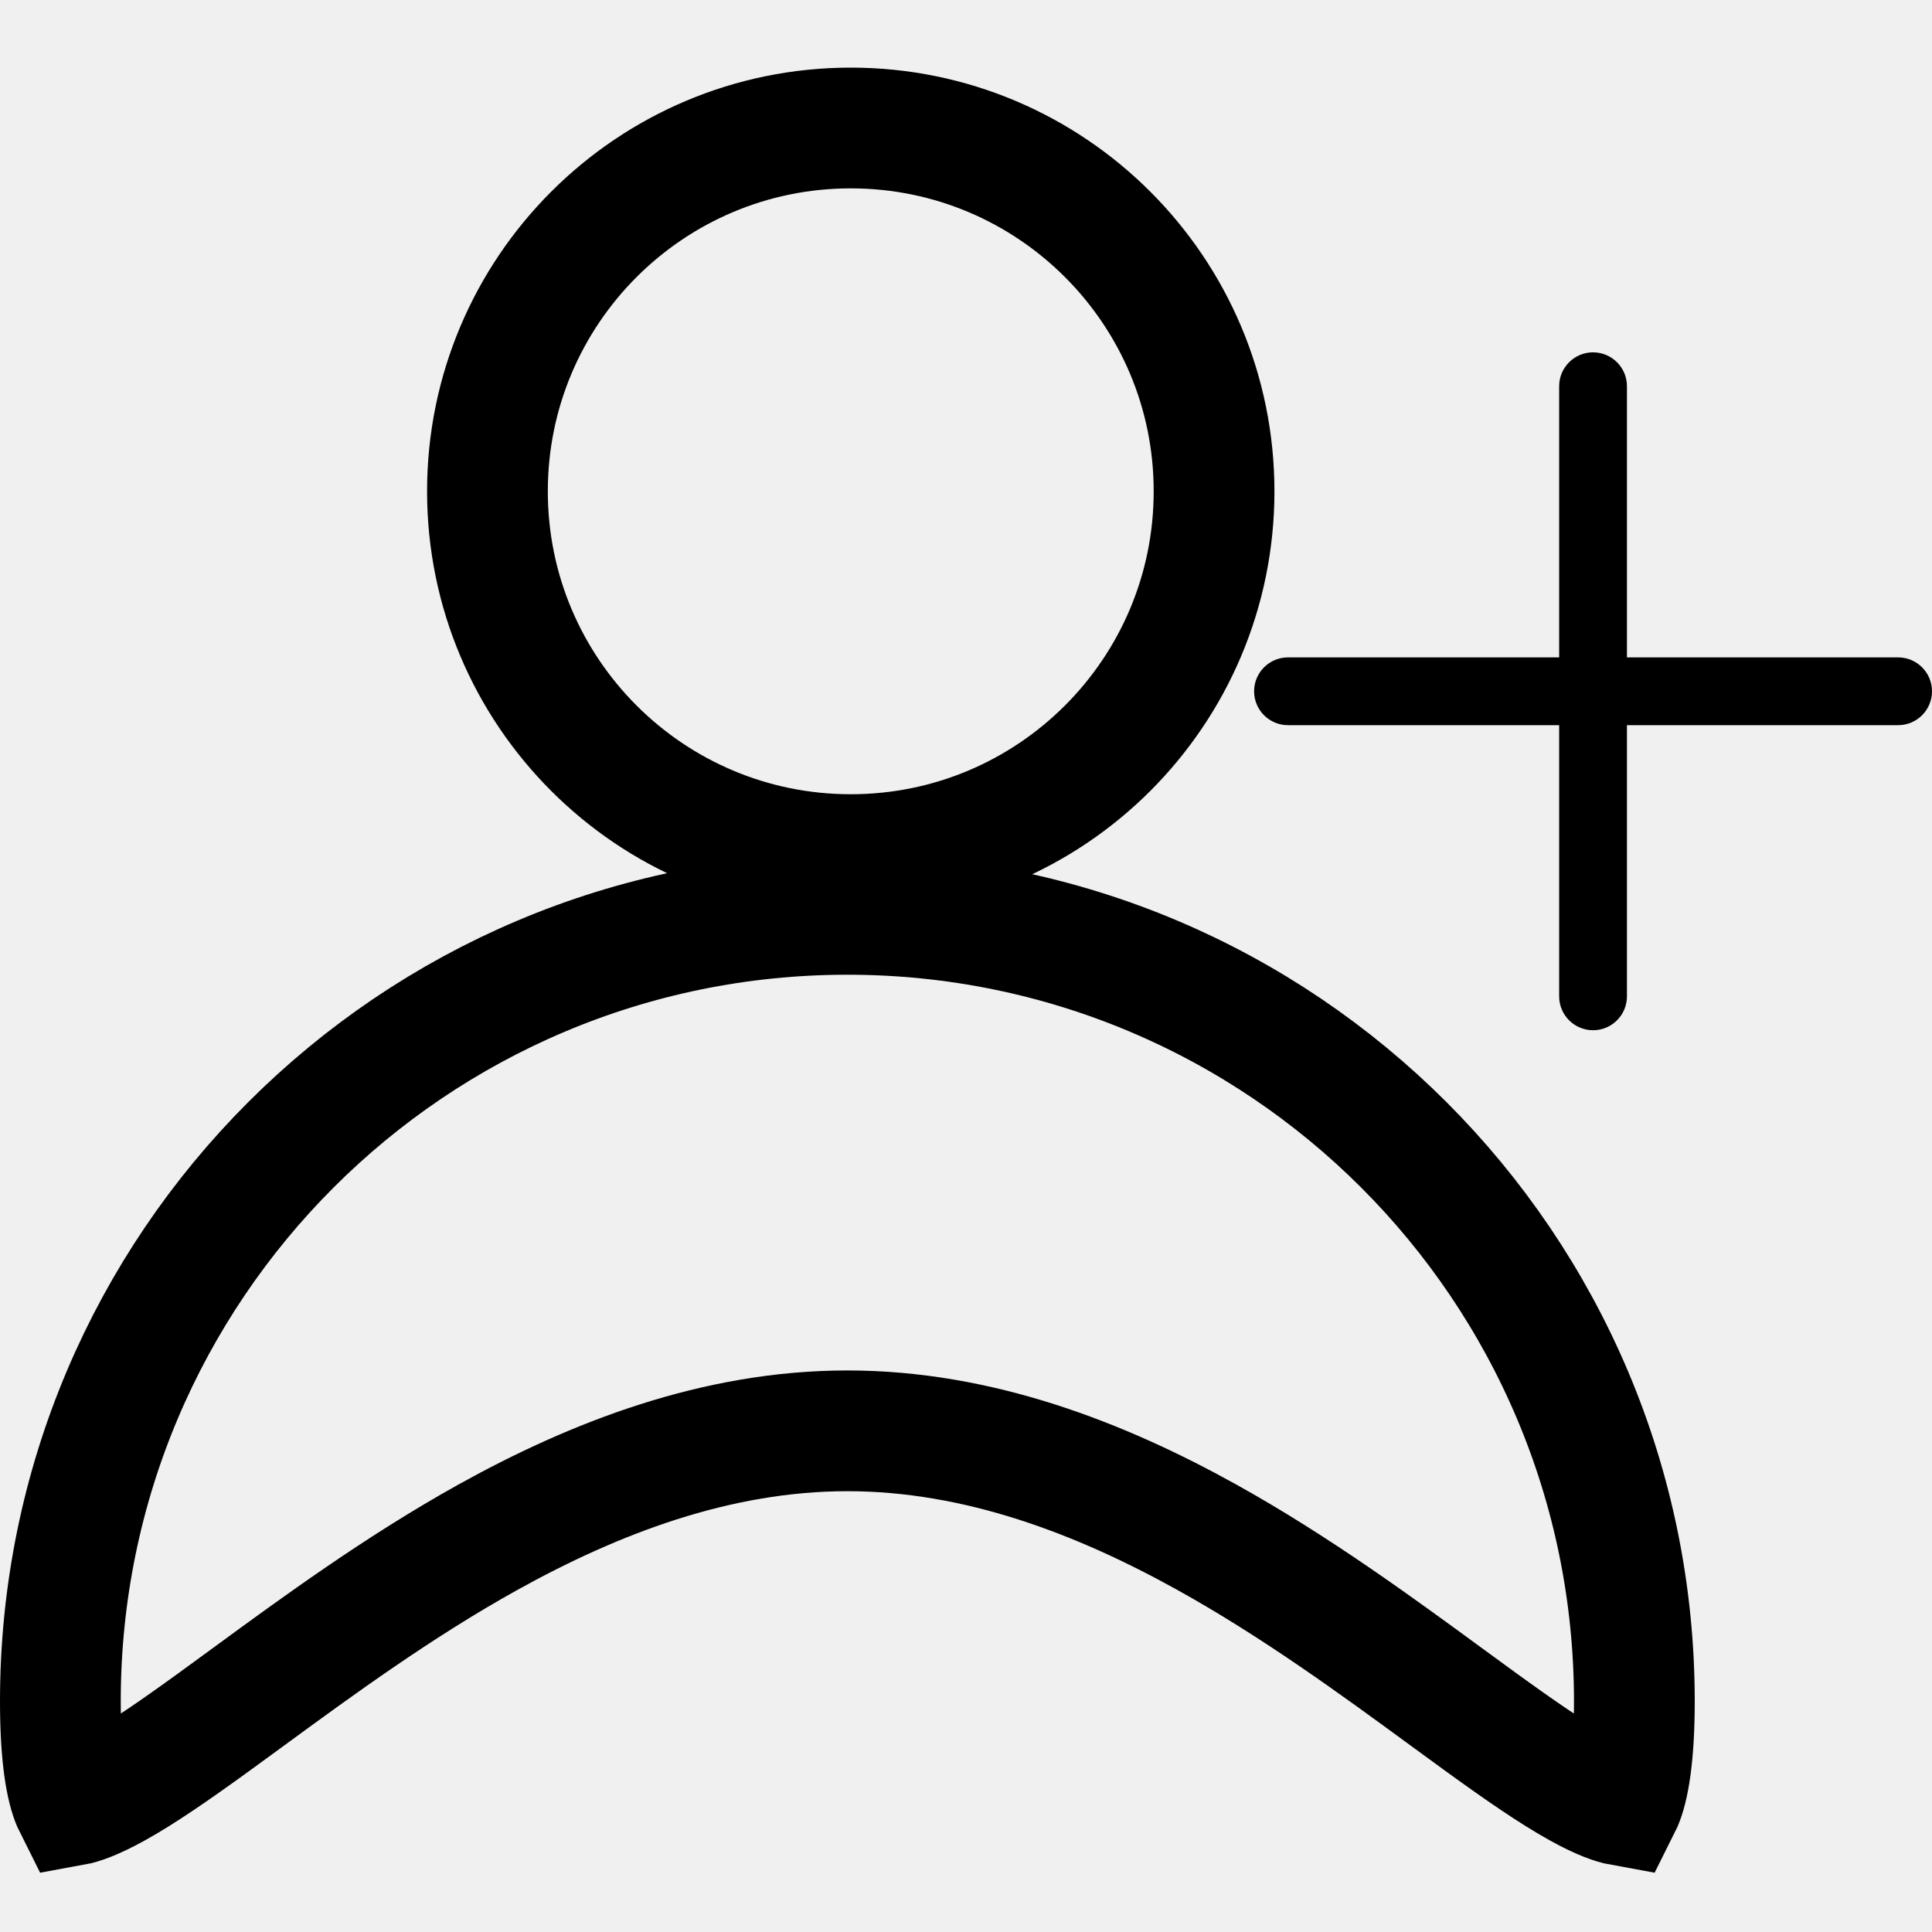
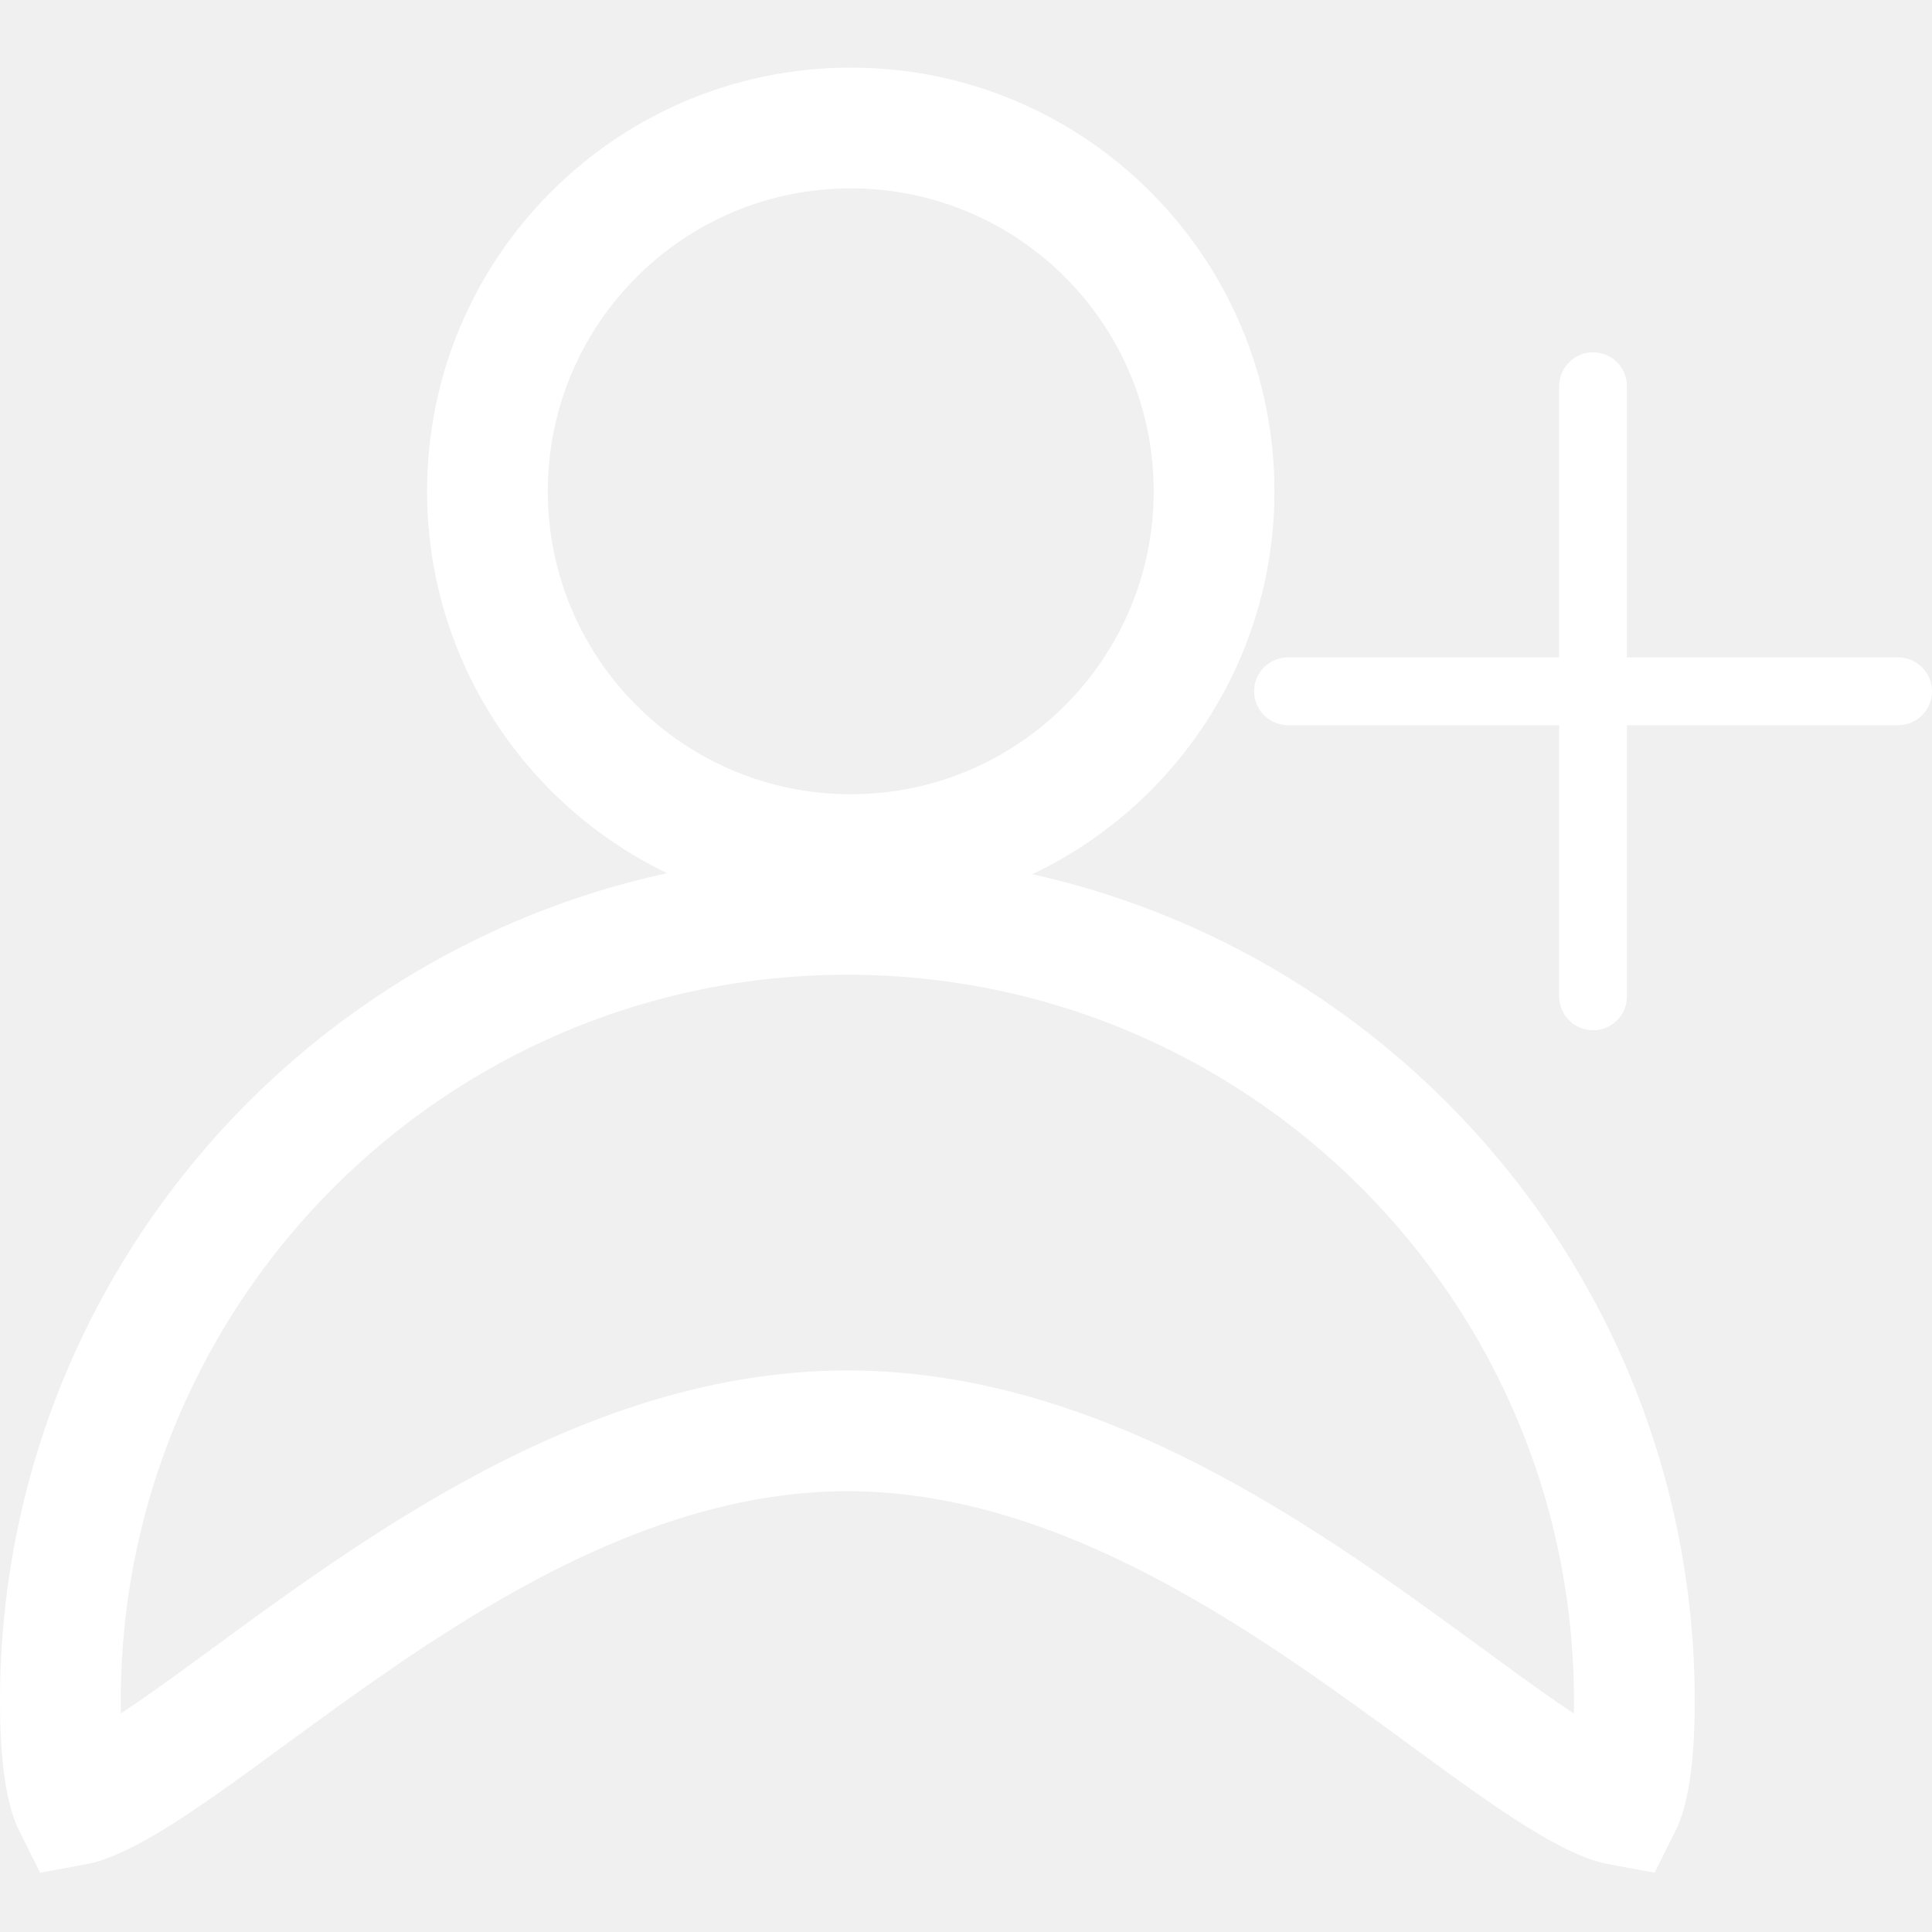
<svg xmlns="http://www.w3.org/2000/svg" viewBox="0 0 400 400" fill="none">
  <g clip-path="url(#clip0_1_2)">
-     <circle cx="176.14" cy="101.719" r="75.219" stroke="black" stroke-width="25" />
-     <path d="M338.377 352.246C338.377 363.928 337.13 370.232 335.83 373.256C335.746 373.45 335.668 373.617 335.597 373.759C334.27 373.519 331.566 372.671 326.976 370.126C321.401 367.036 314.767 362.453 306.824 356.701C304.442 354.977 301.961 353.16 299.387 351.275C285.226 340.904 268.266 328.483 249.793 318.231C227.882 306.07 202.643 296.237 175.439 296.237C148.234 296.237 122.996 306.07 101.084 318.231C82.611 328.483 65.651 340.904 51.49 351.275C48.916 353.16 46.435 354.977 44.054 356.701C36.11 362.453 29.476 367.036 23.902 370.126C19.311 372.671 16.607 373.519 15.28 373.759C15.209 373.617 15.131 373.45 15.047 373.256C13.747 370.232 12.5 363.928 12.5 352.246C12.5 262.257 85.45 189.307 175.439 189.307C265.427 189.307 338.377 262.257 338.377 352.246ZM15.718 374.484C15.718 374.484 15.715 374.481 15.711 374.476C15.716 374.481 15.718 374.484 15.718 374.484Z" stroke="black" stroke-width="25" />
-     <rect x="322.807" y="72.947" width="14.035" height="140.351" rx="7.018" fill="black" />
-     <rect x="259.649" y="150.14" width="14.035" height="140.351" rx="7.018" transform="rotate(-90 259.649 150.14)" fill="black" />
+     <circle cx="176.14" cy="101.719" r="75.219" stroke="#fff" stroke-width="25" />
+     <path d="M338.377 352.246C338.377 363.928 337.13 370.232 335.83 373.256C335.746 373.45 335.668 373.617 335.597 373.759C334.27 373.519 331.566 372.671 326.976 370.126C321.401 367.036 314.767 362.453 306.824 356.701C304.442 354.977 301.961 353.16 299.387 351.275C285.226 340.904 268.266 328.483 249.793 318.231C227.882 306.07 202.643 296.237 175.439 296.237C148.234 296.237 122.996 306.07 101.084 318.231C82.611 328.483 65.651 340.904 51.49 351.275C48.916 353.16 46.435 354.977 44.054 356.701C36.11 362.453 29.476 367.036 23.902 370.126C19.311 372.671 16.607 373.519 15.28 373.759C15.209 373.617 15.131 373.45 15.047 373.256C13.747 370.232 12.5 363.928 12.5 352.246C12.5 262.257 85.45 189.307 175.439 189.307C265.427 189.307 338.377 262.257 338.377 352.246ZM15.718 374.484C15.718 374.484 15.715 374.481 15.711 374.476C15.716 374.481 15.718 374.484 15.718 374.484Z" stroke="#fff" stroke-width="25" />
+     <rect x="322.807" y="72.947" width="14.035" height="140.351" rx="7.018" fill="#fff" />
+     <rect x="259.649" y="150.14" width="14.035" height="140.351" rx="7.018" transform="rotate(-90 259.649 150.14)" fill="#fff" />
  </g>
  <defs>
    <clipPath id="clip0_1_2">
-       <rect width="400" height="400" fill="white" />
+       <rect width="400" height="400" fill="#000" />
    </clipPath>
  </defs>
</svg>
